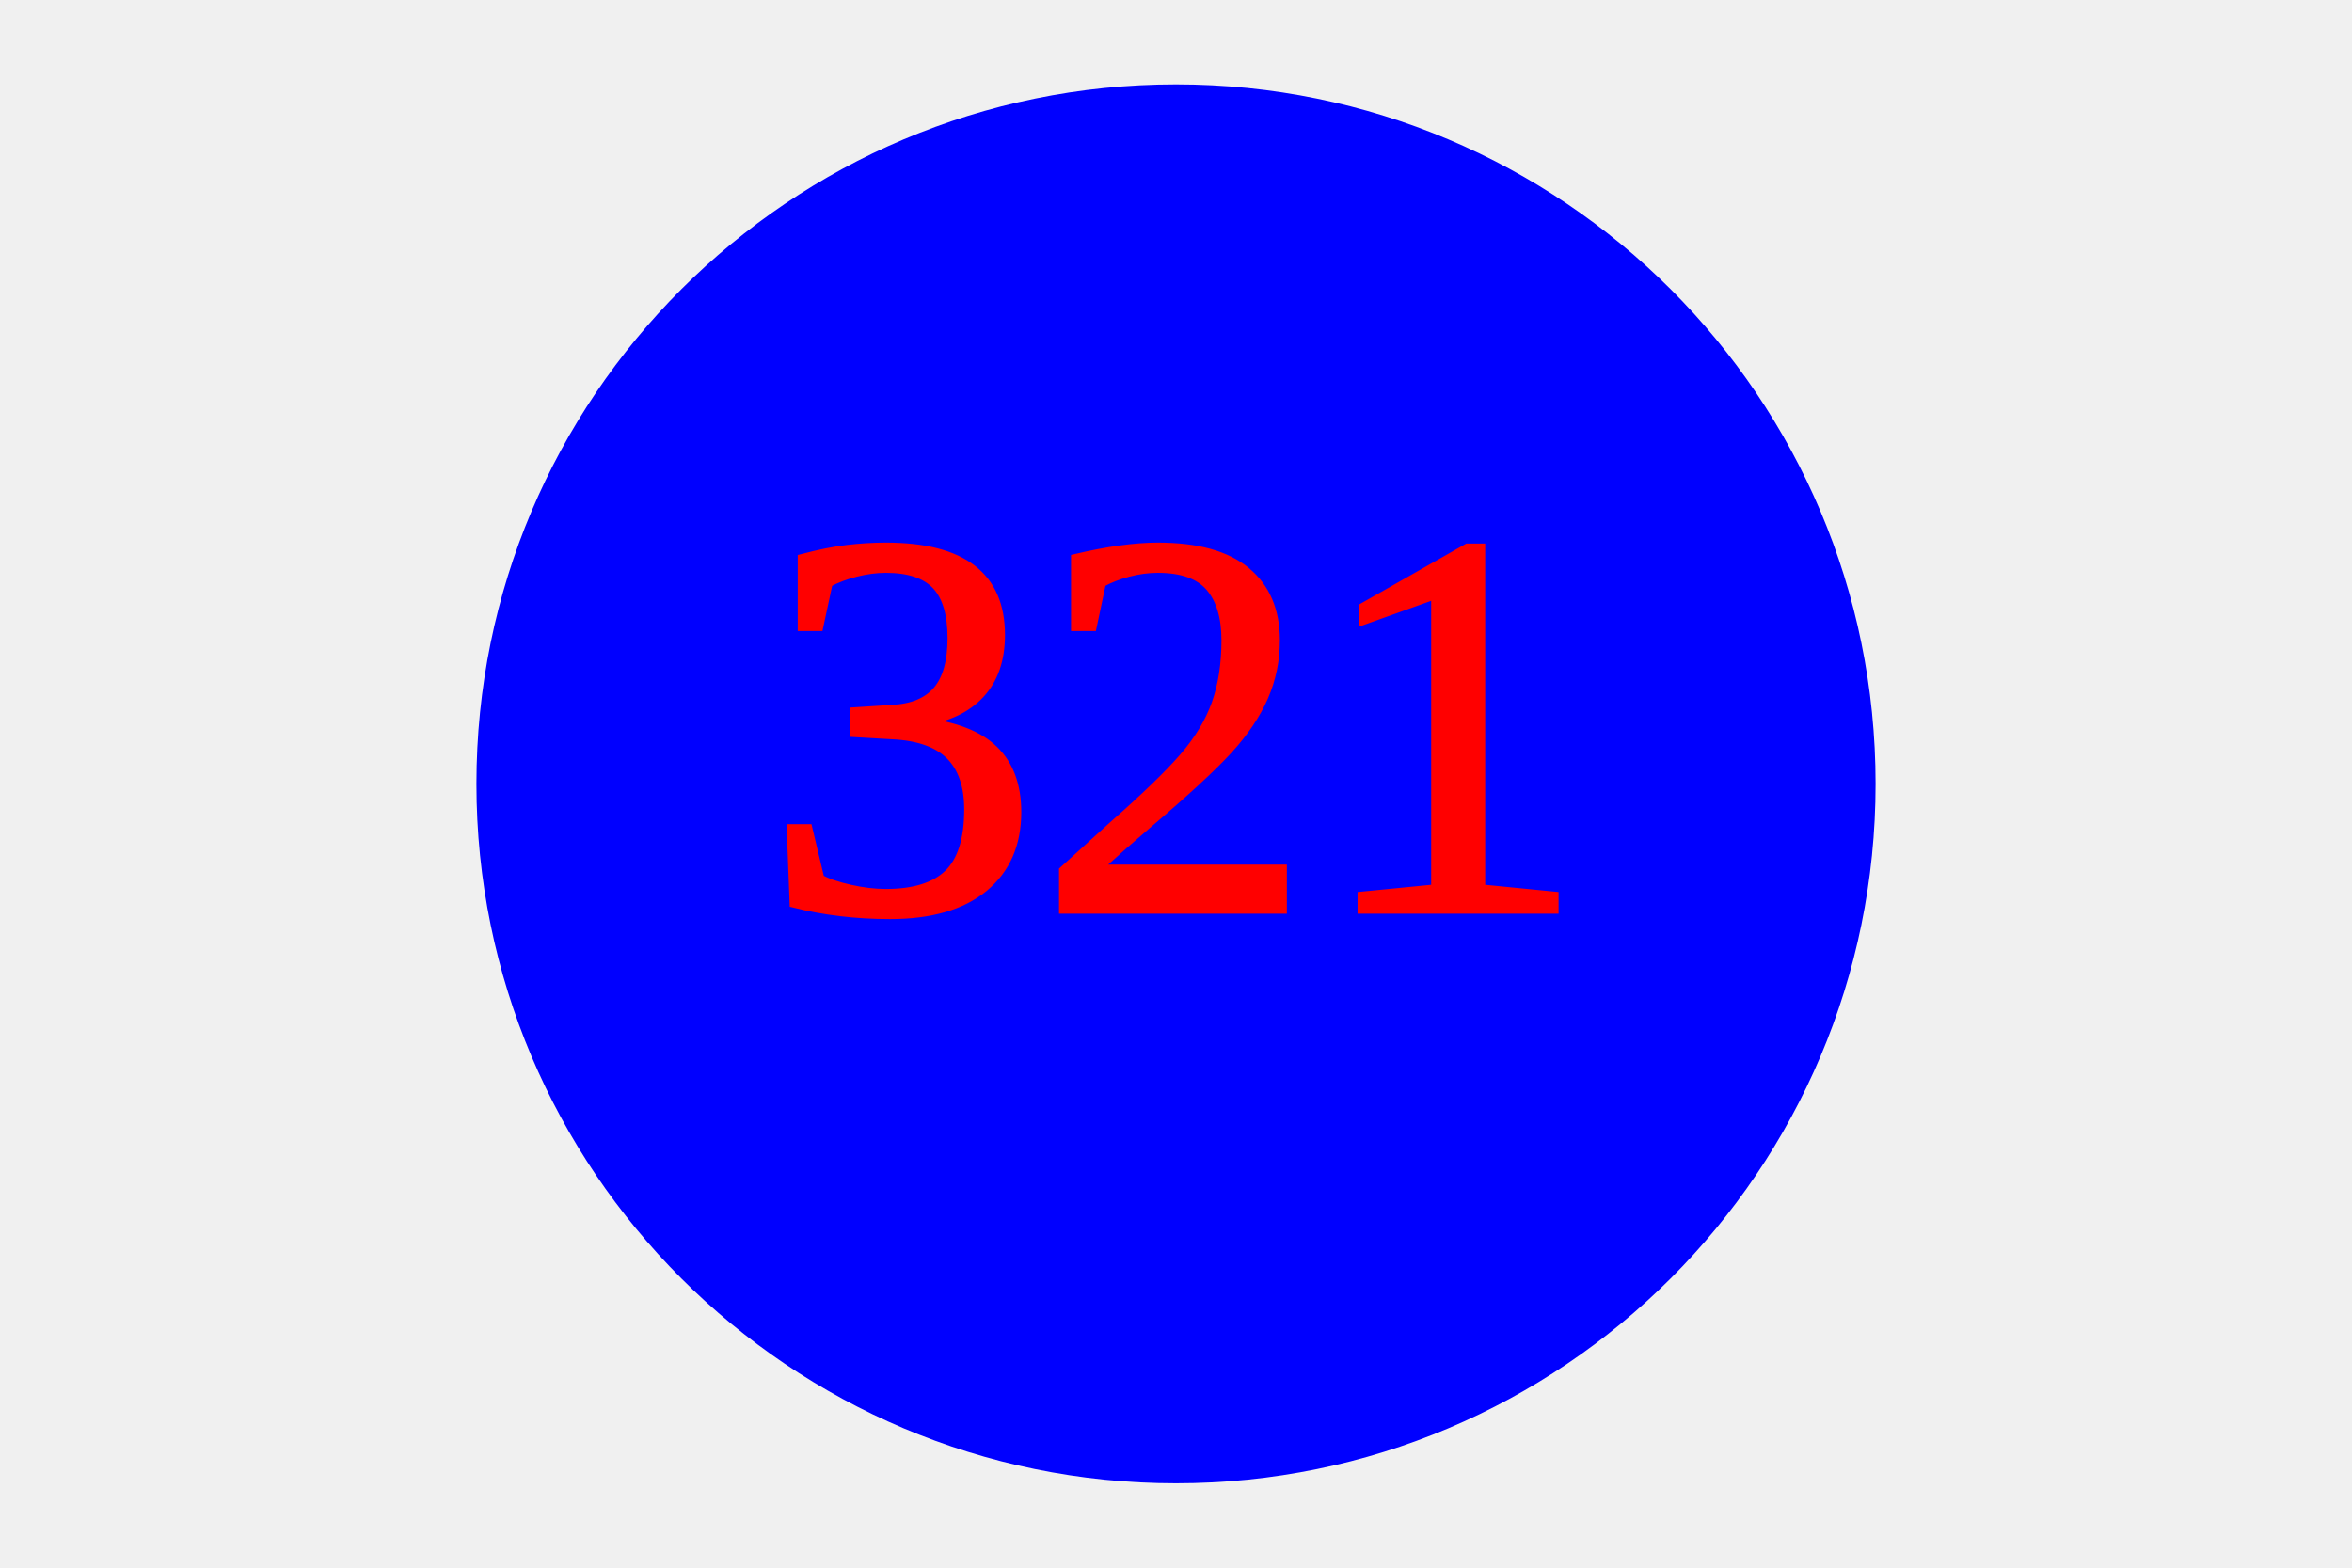
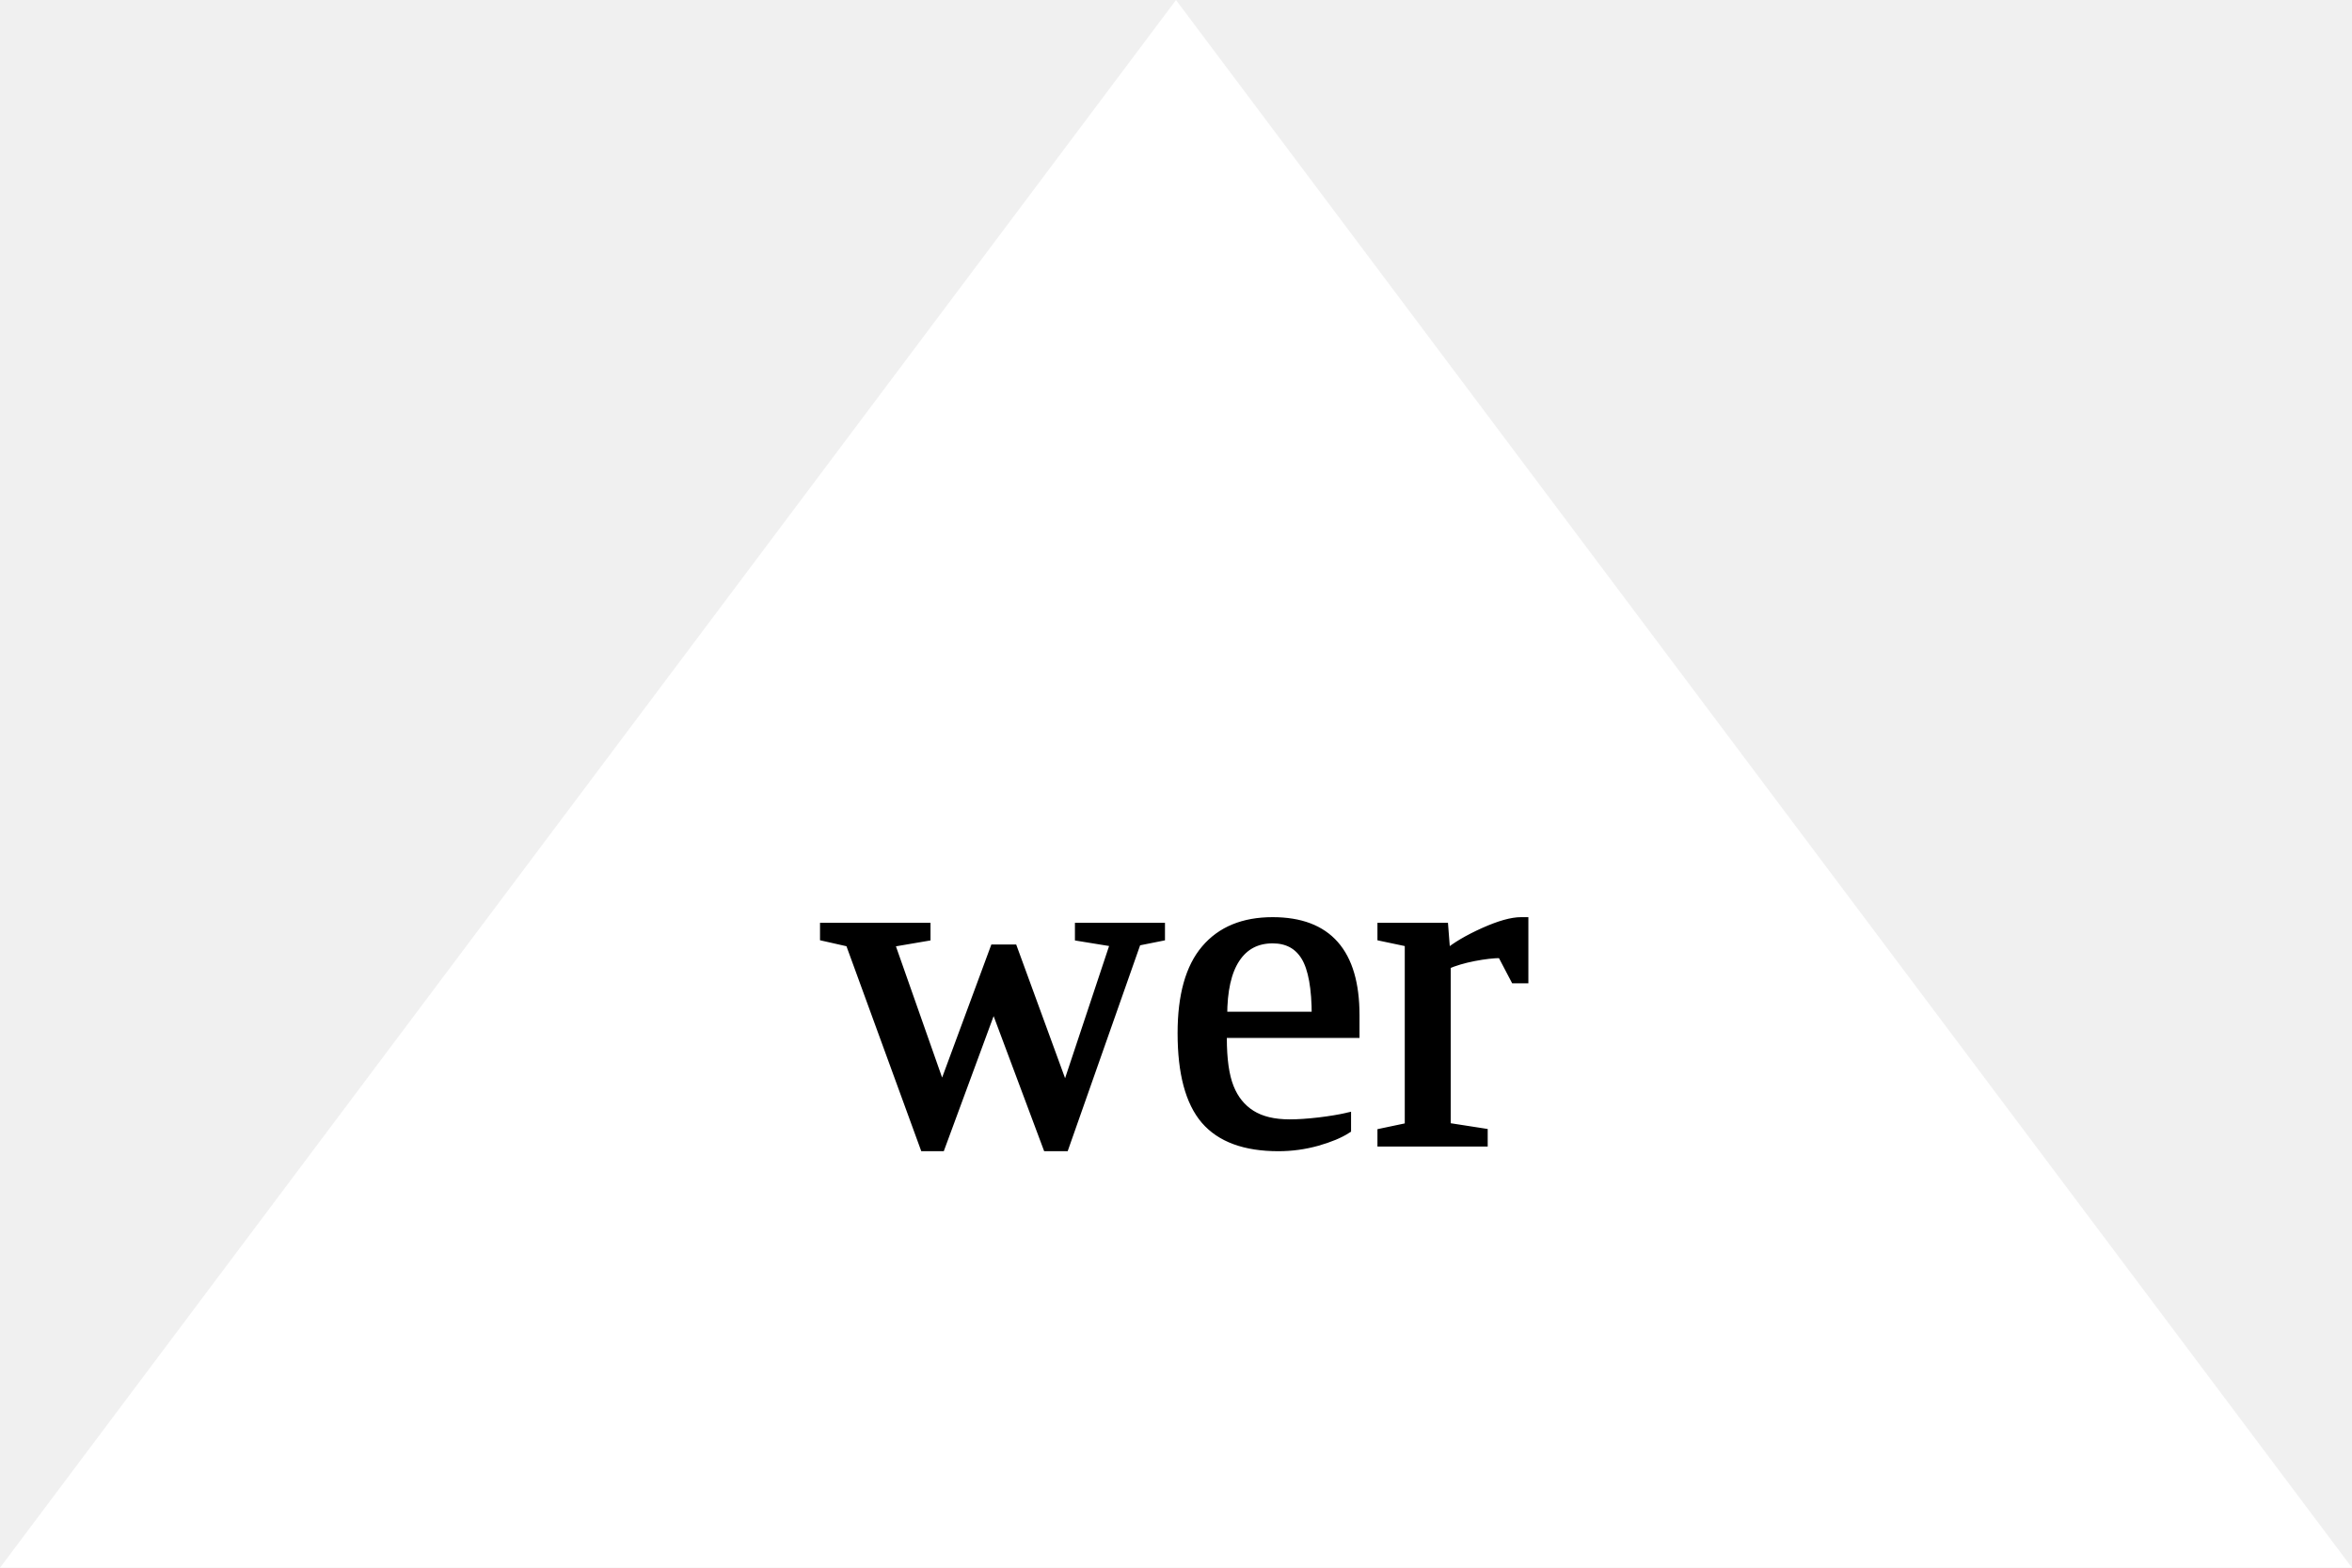
<svg xmlns="http://www.w3.org/2000/svg" version="1.1" width="300" height="200">
-   <circle r="35%" cx="50%" cy="50%" fill="#0000FF" />
-   <text x="50%" y="50%" dominant-baseline="middle" text-anchor="middle" stroke="#FF0000" fill="#FF0000" font-size="70">321</text>
+   <polygon points="0,200 300,200 150,0" style="fill:#FFFFFF" />
+   <text x="50%" y="66%" dominant-baseline="middle" text-anchor="middle" fill="#000000" font-size="60" stroke="#000000">wer</text>
</svg>
